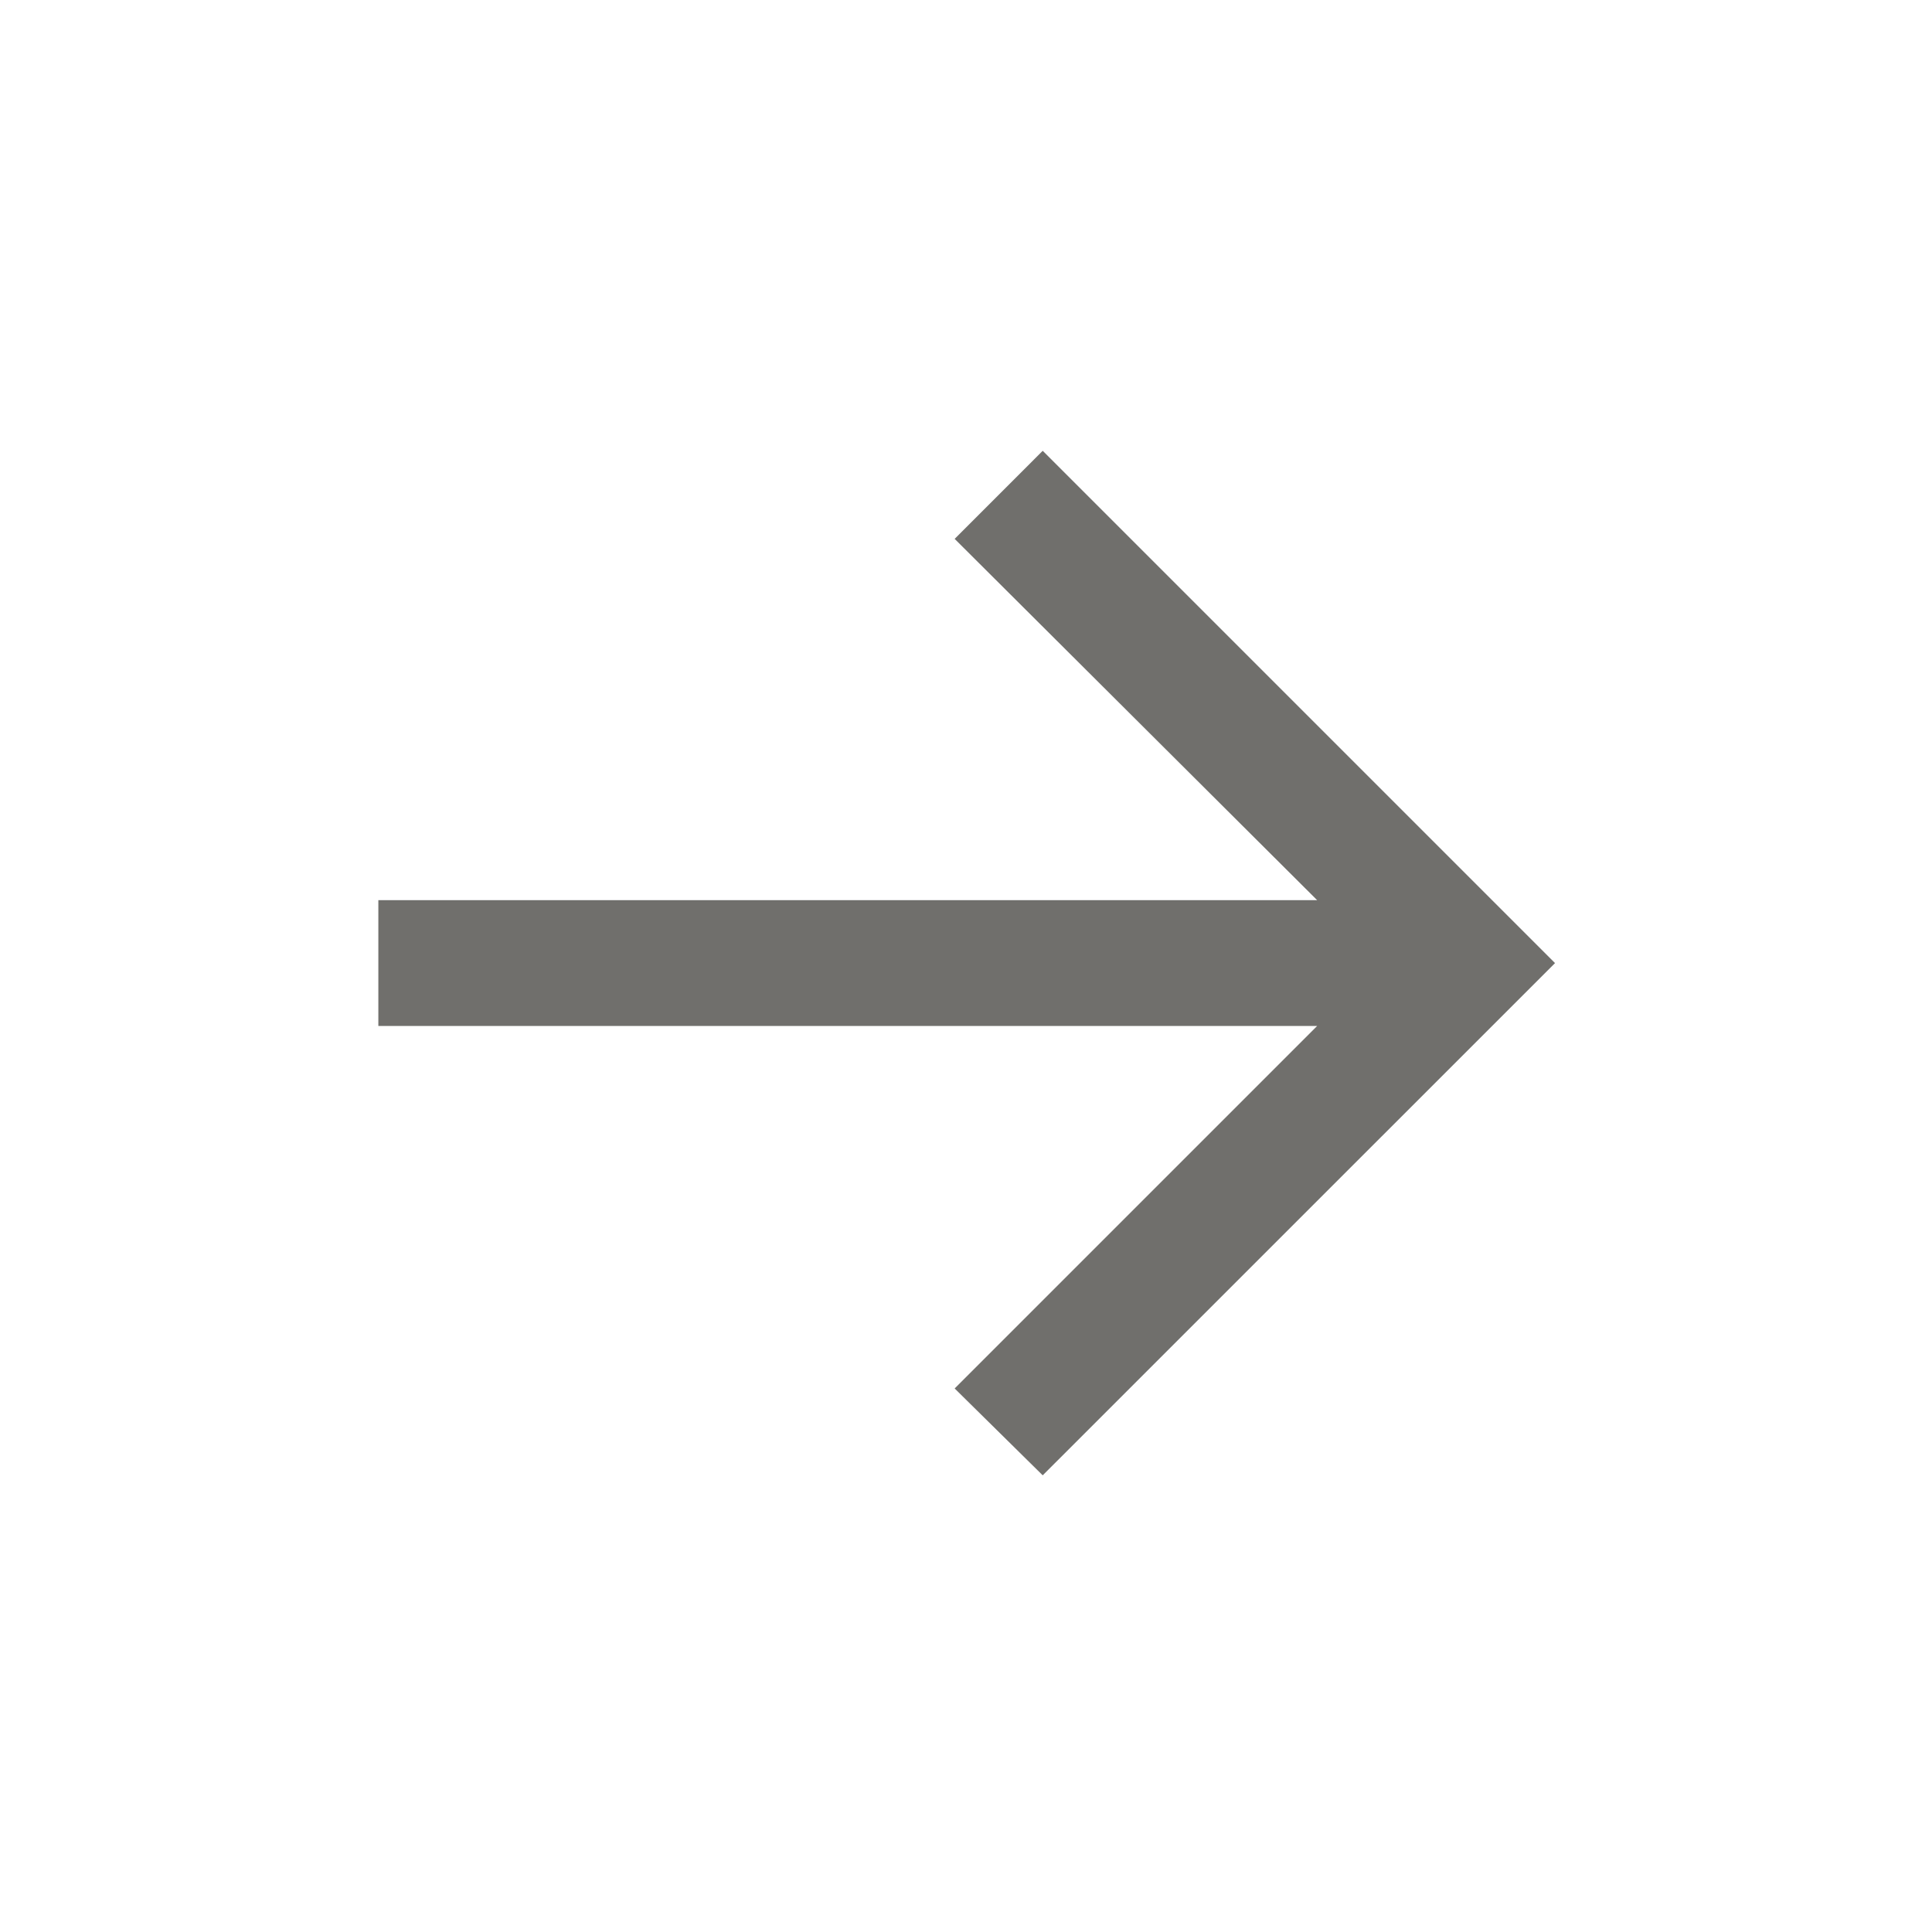
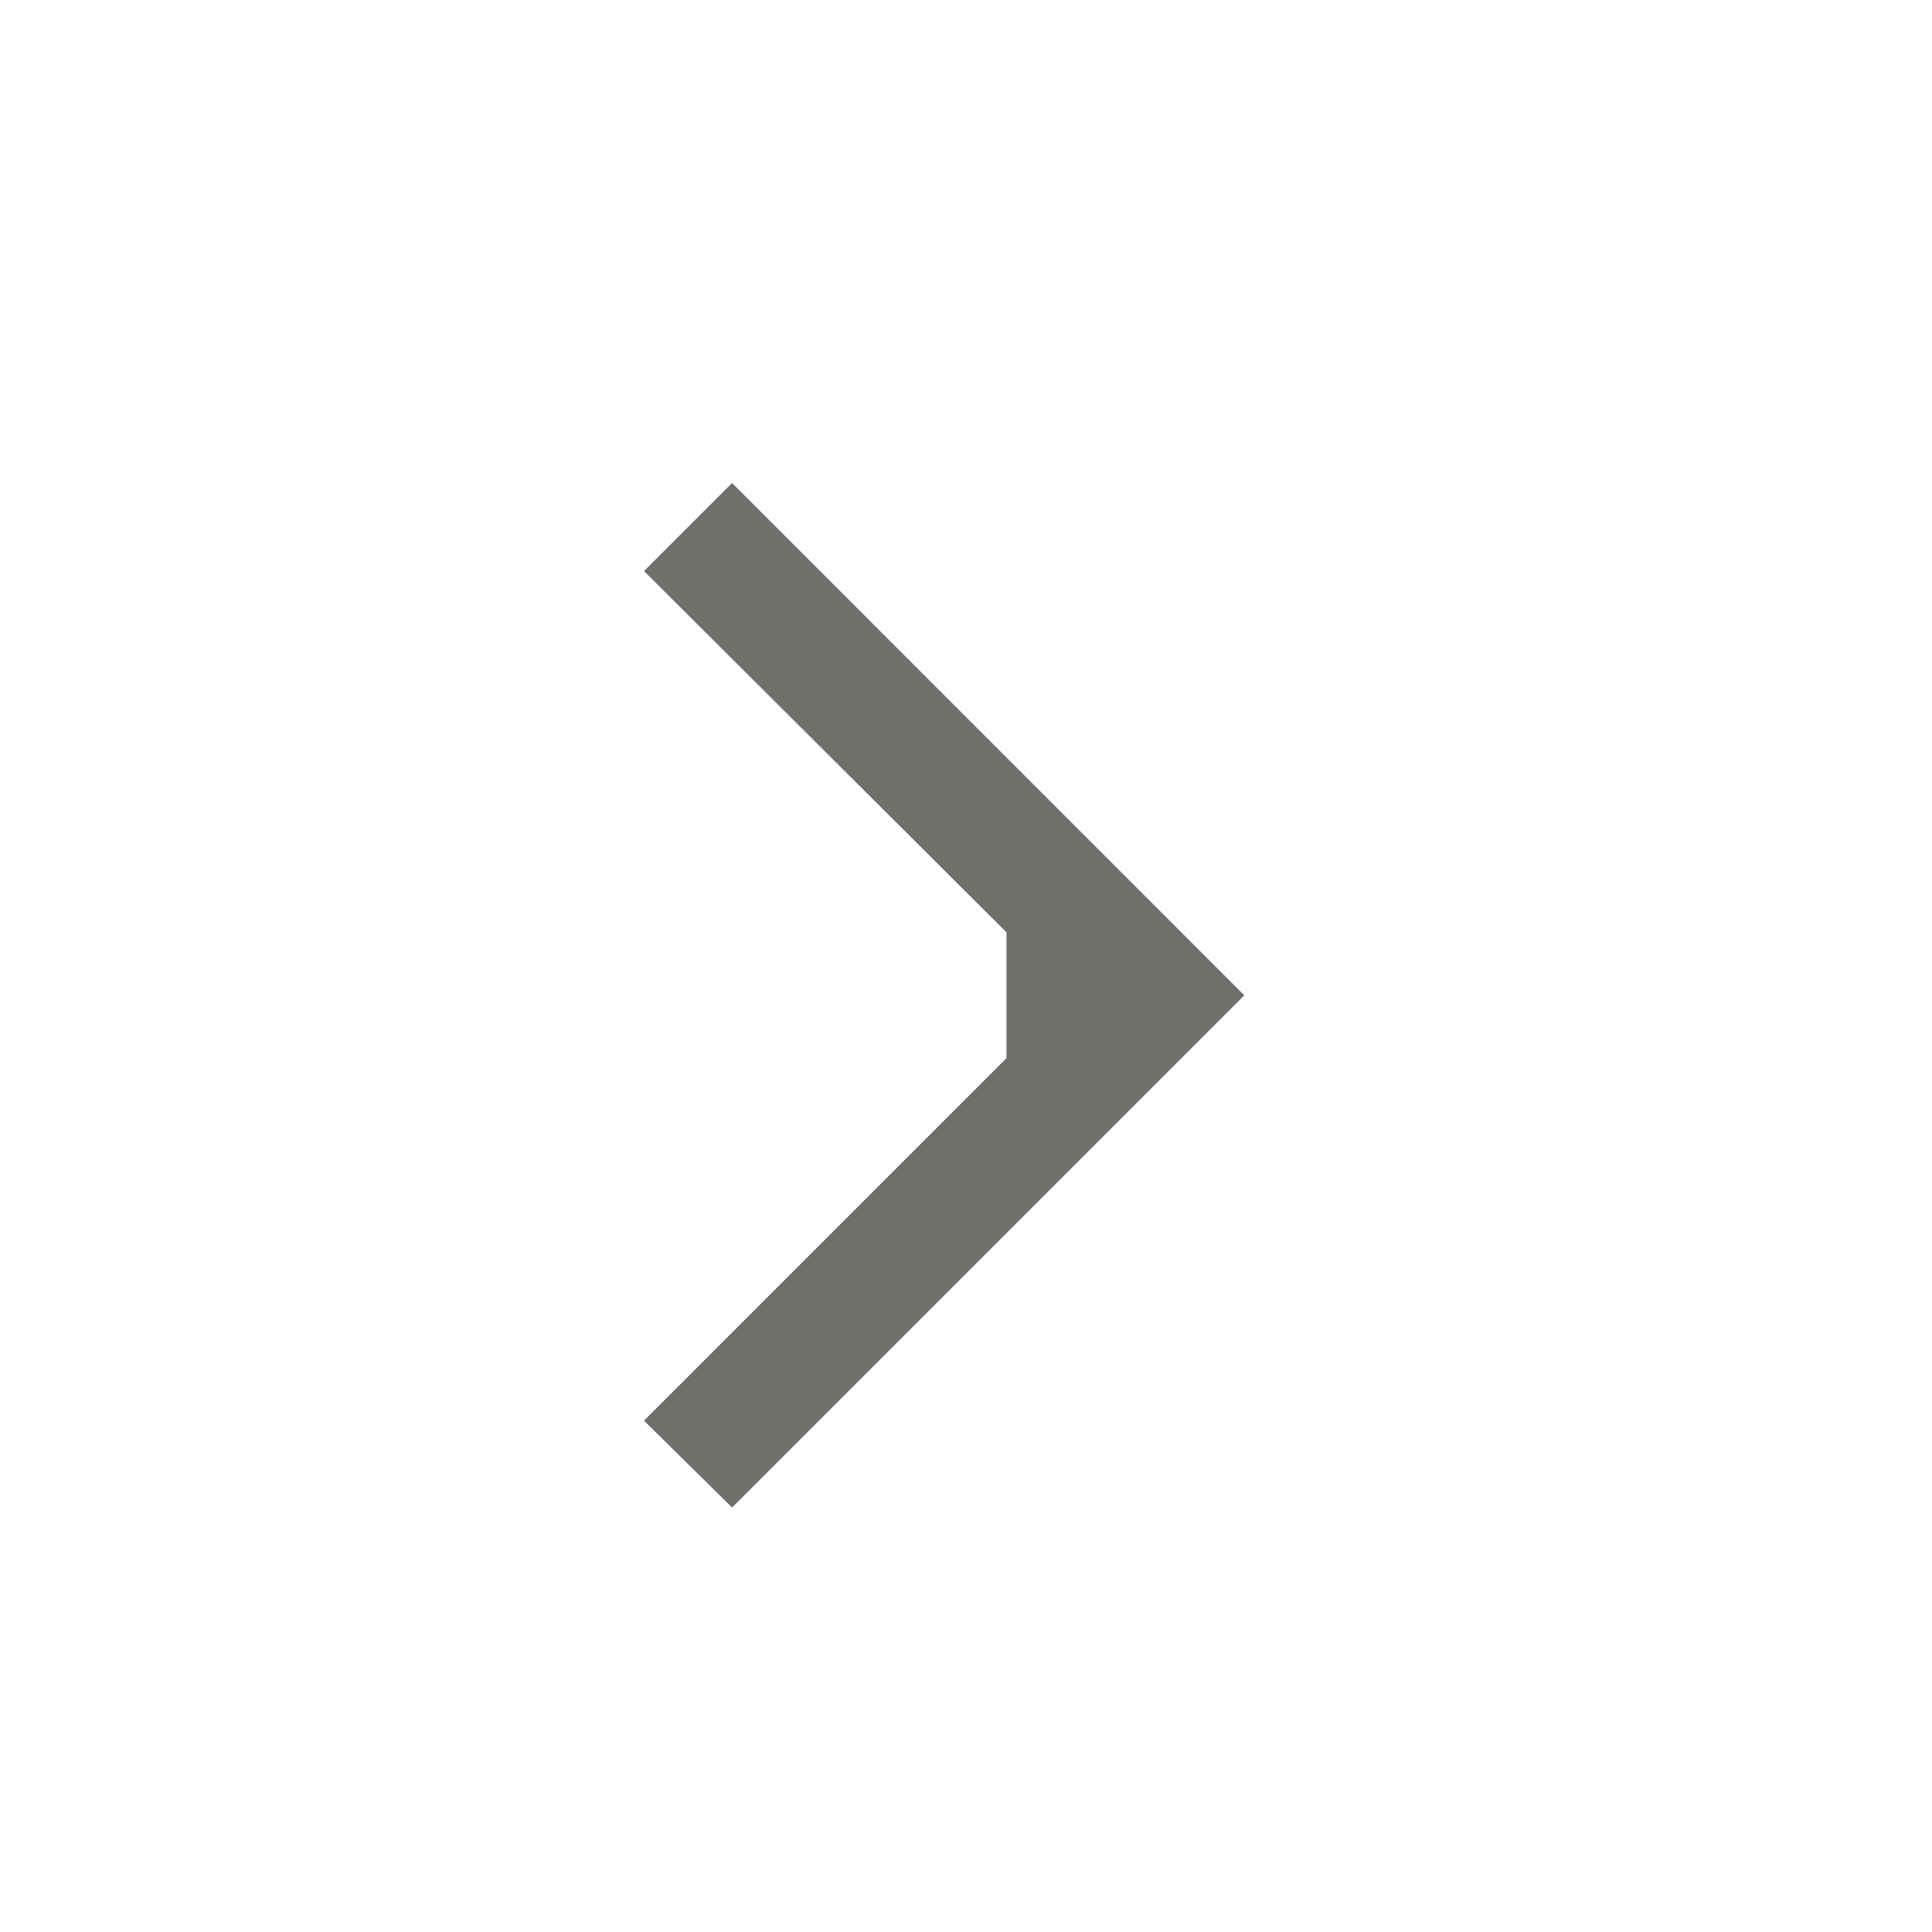
<svg xmlns="http://www.w3.org/2000/svg" width="24" height="24" viewBox="0 0 24 24" fill="none">
-   <path d="M12.953 18.327L11.859 17.248L16.362 12.745H4.7V11.182H16.362L11.859 6.694L12.953 5.6L19.317 11.964L12.953 18.327Z" fill="#706F6C" />
+   <path d="M9.094 18.727L8 17.648L12.503 13.145V11.582L8 7.094L9.094 6L15.457 12.364L9.094 18.727Z" fill="#706F6C" />
</svg>
